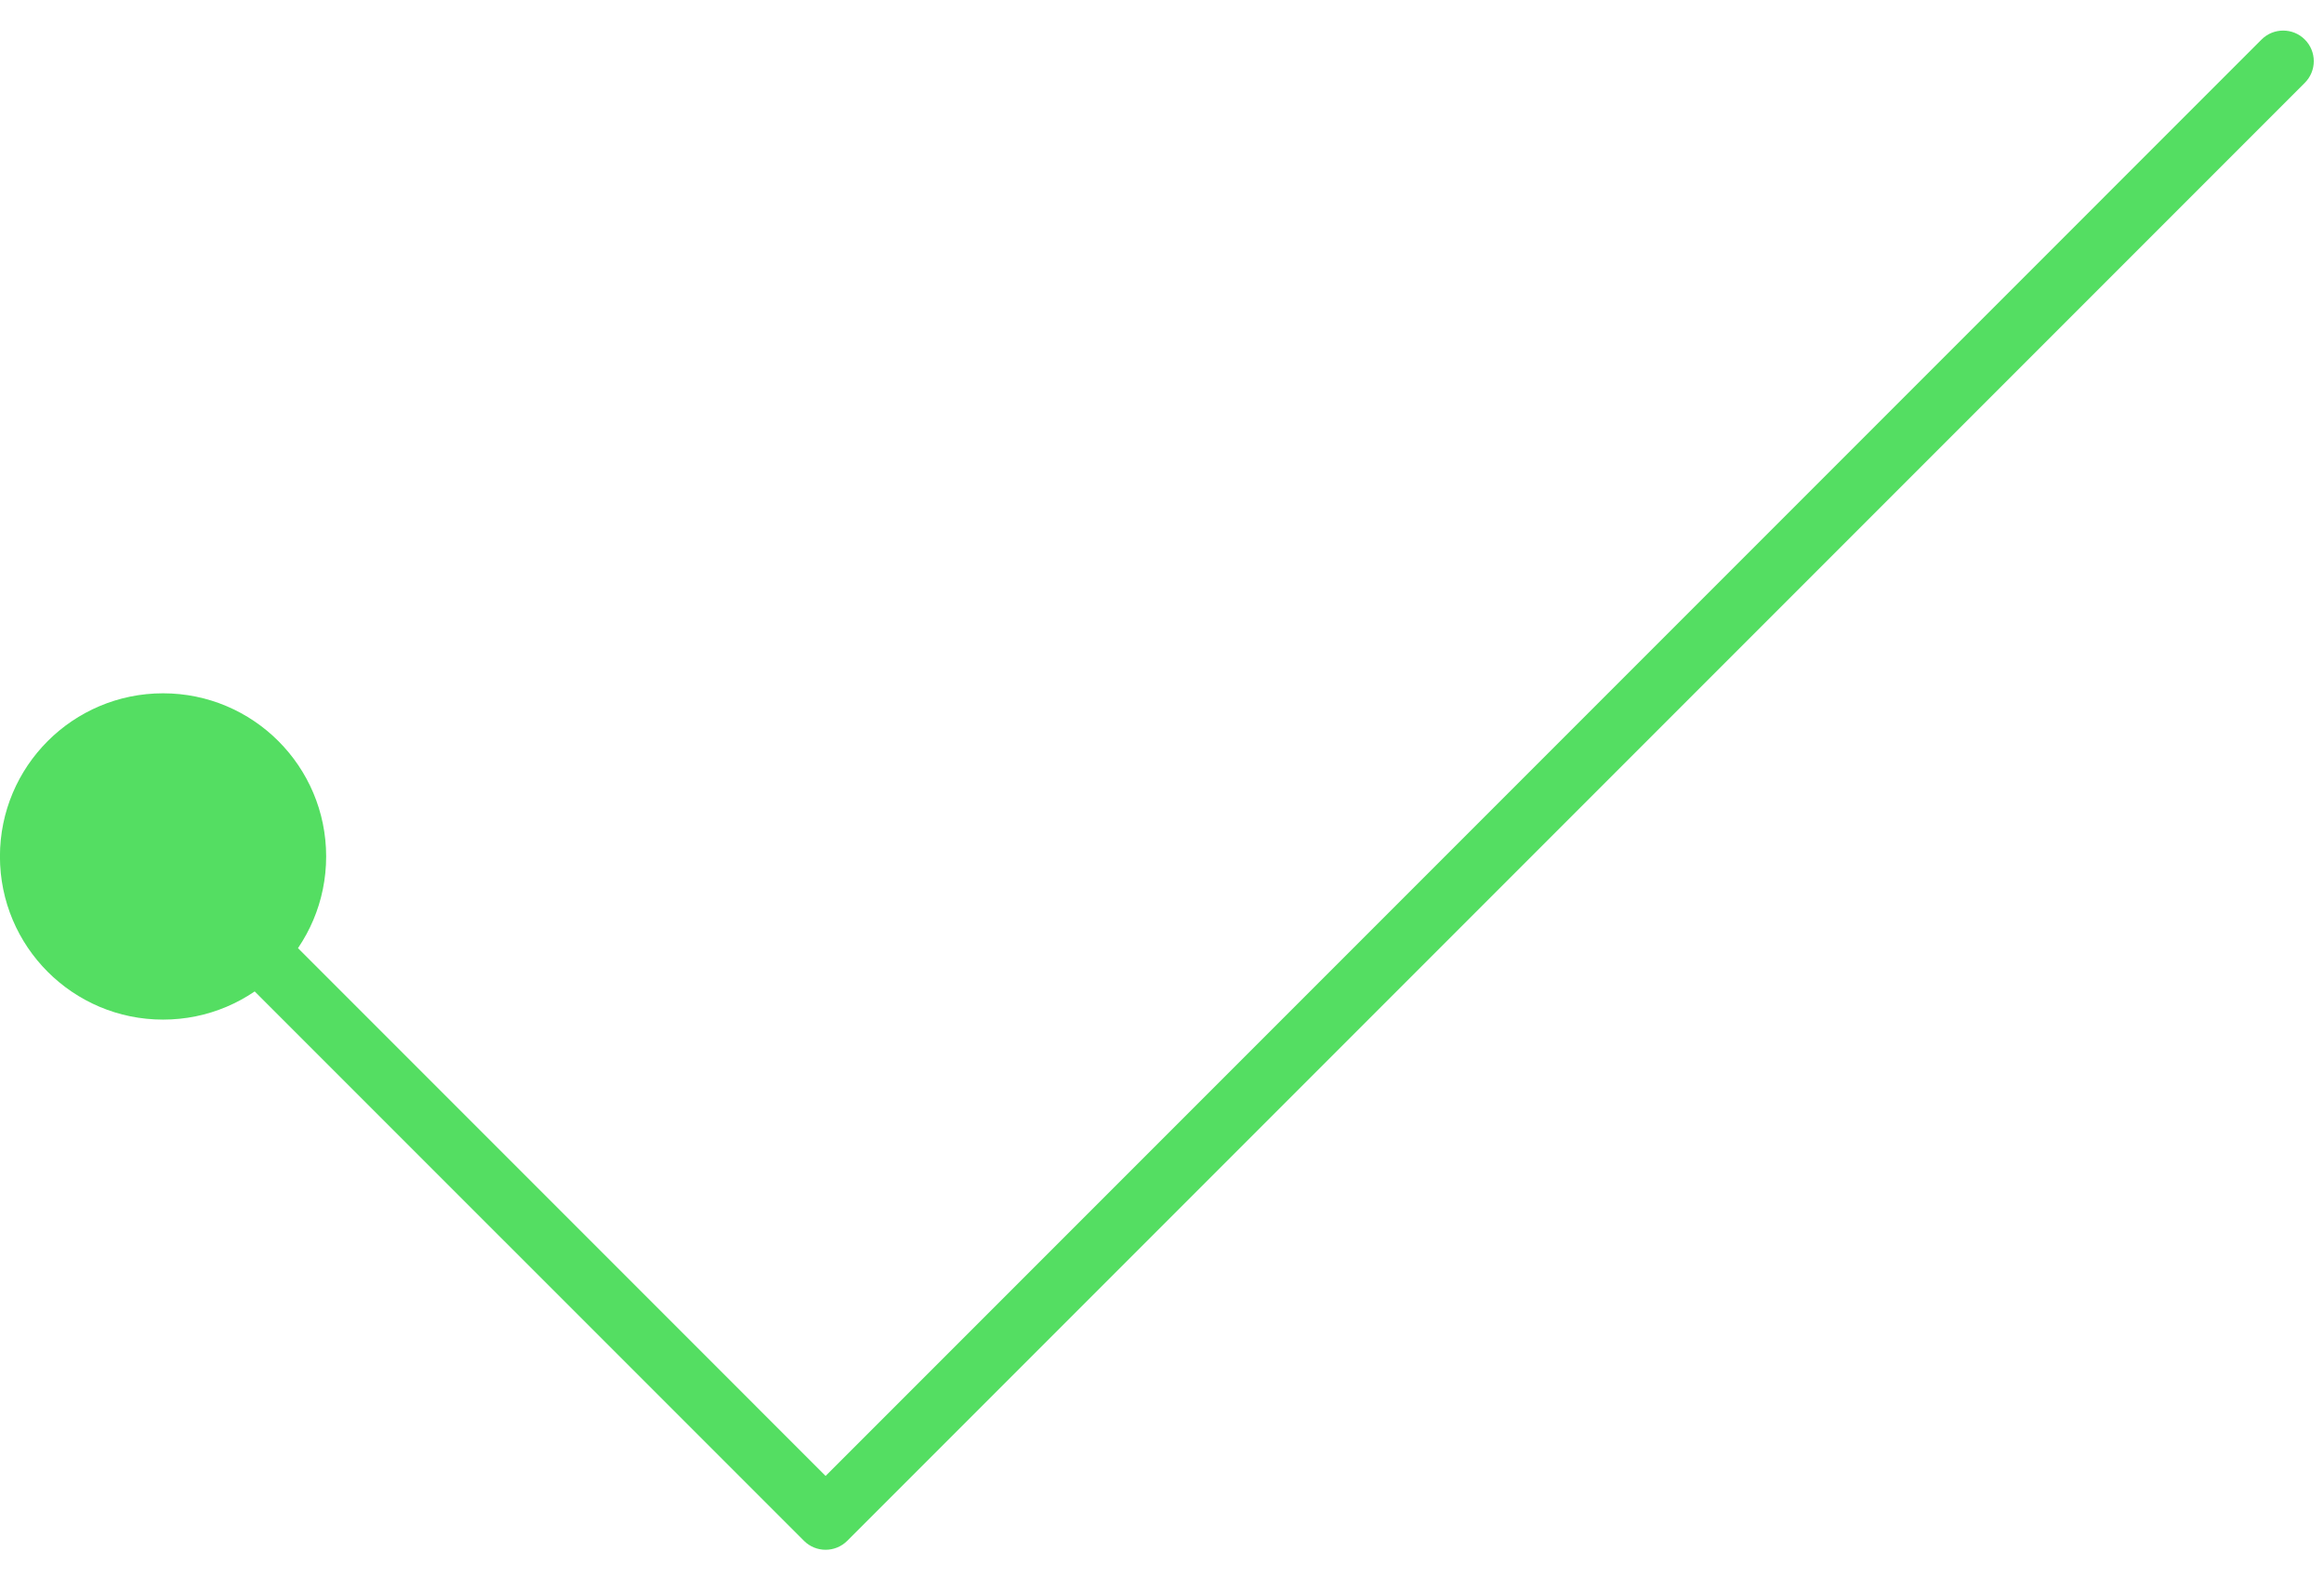
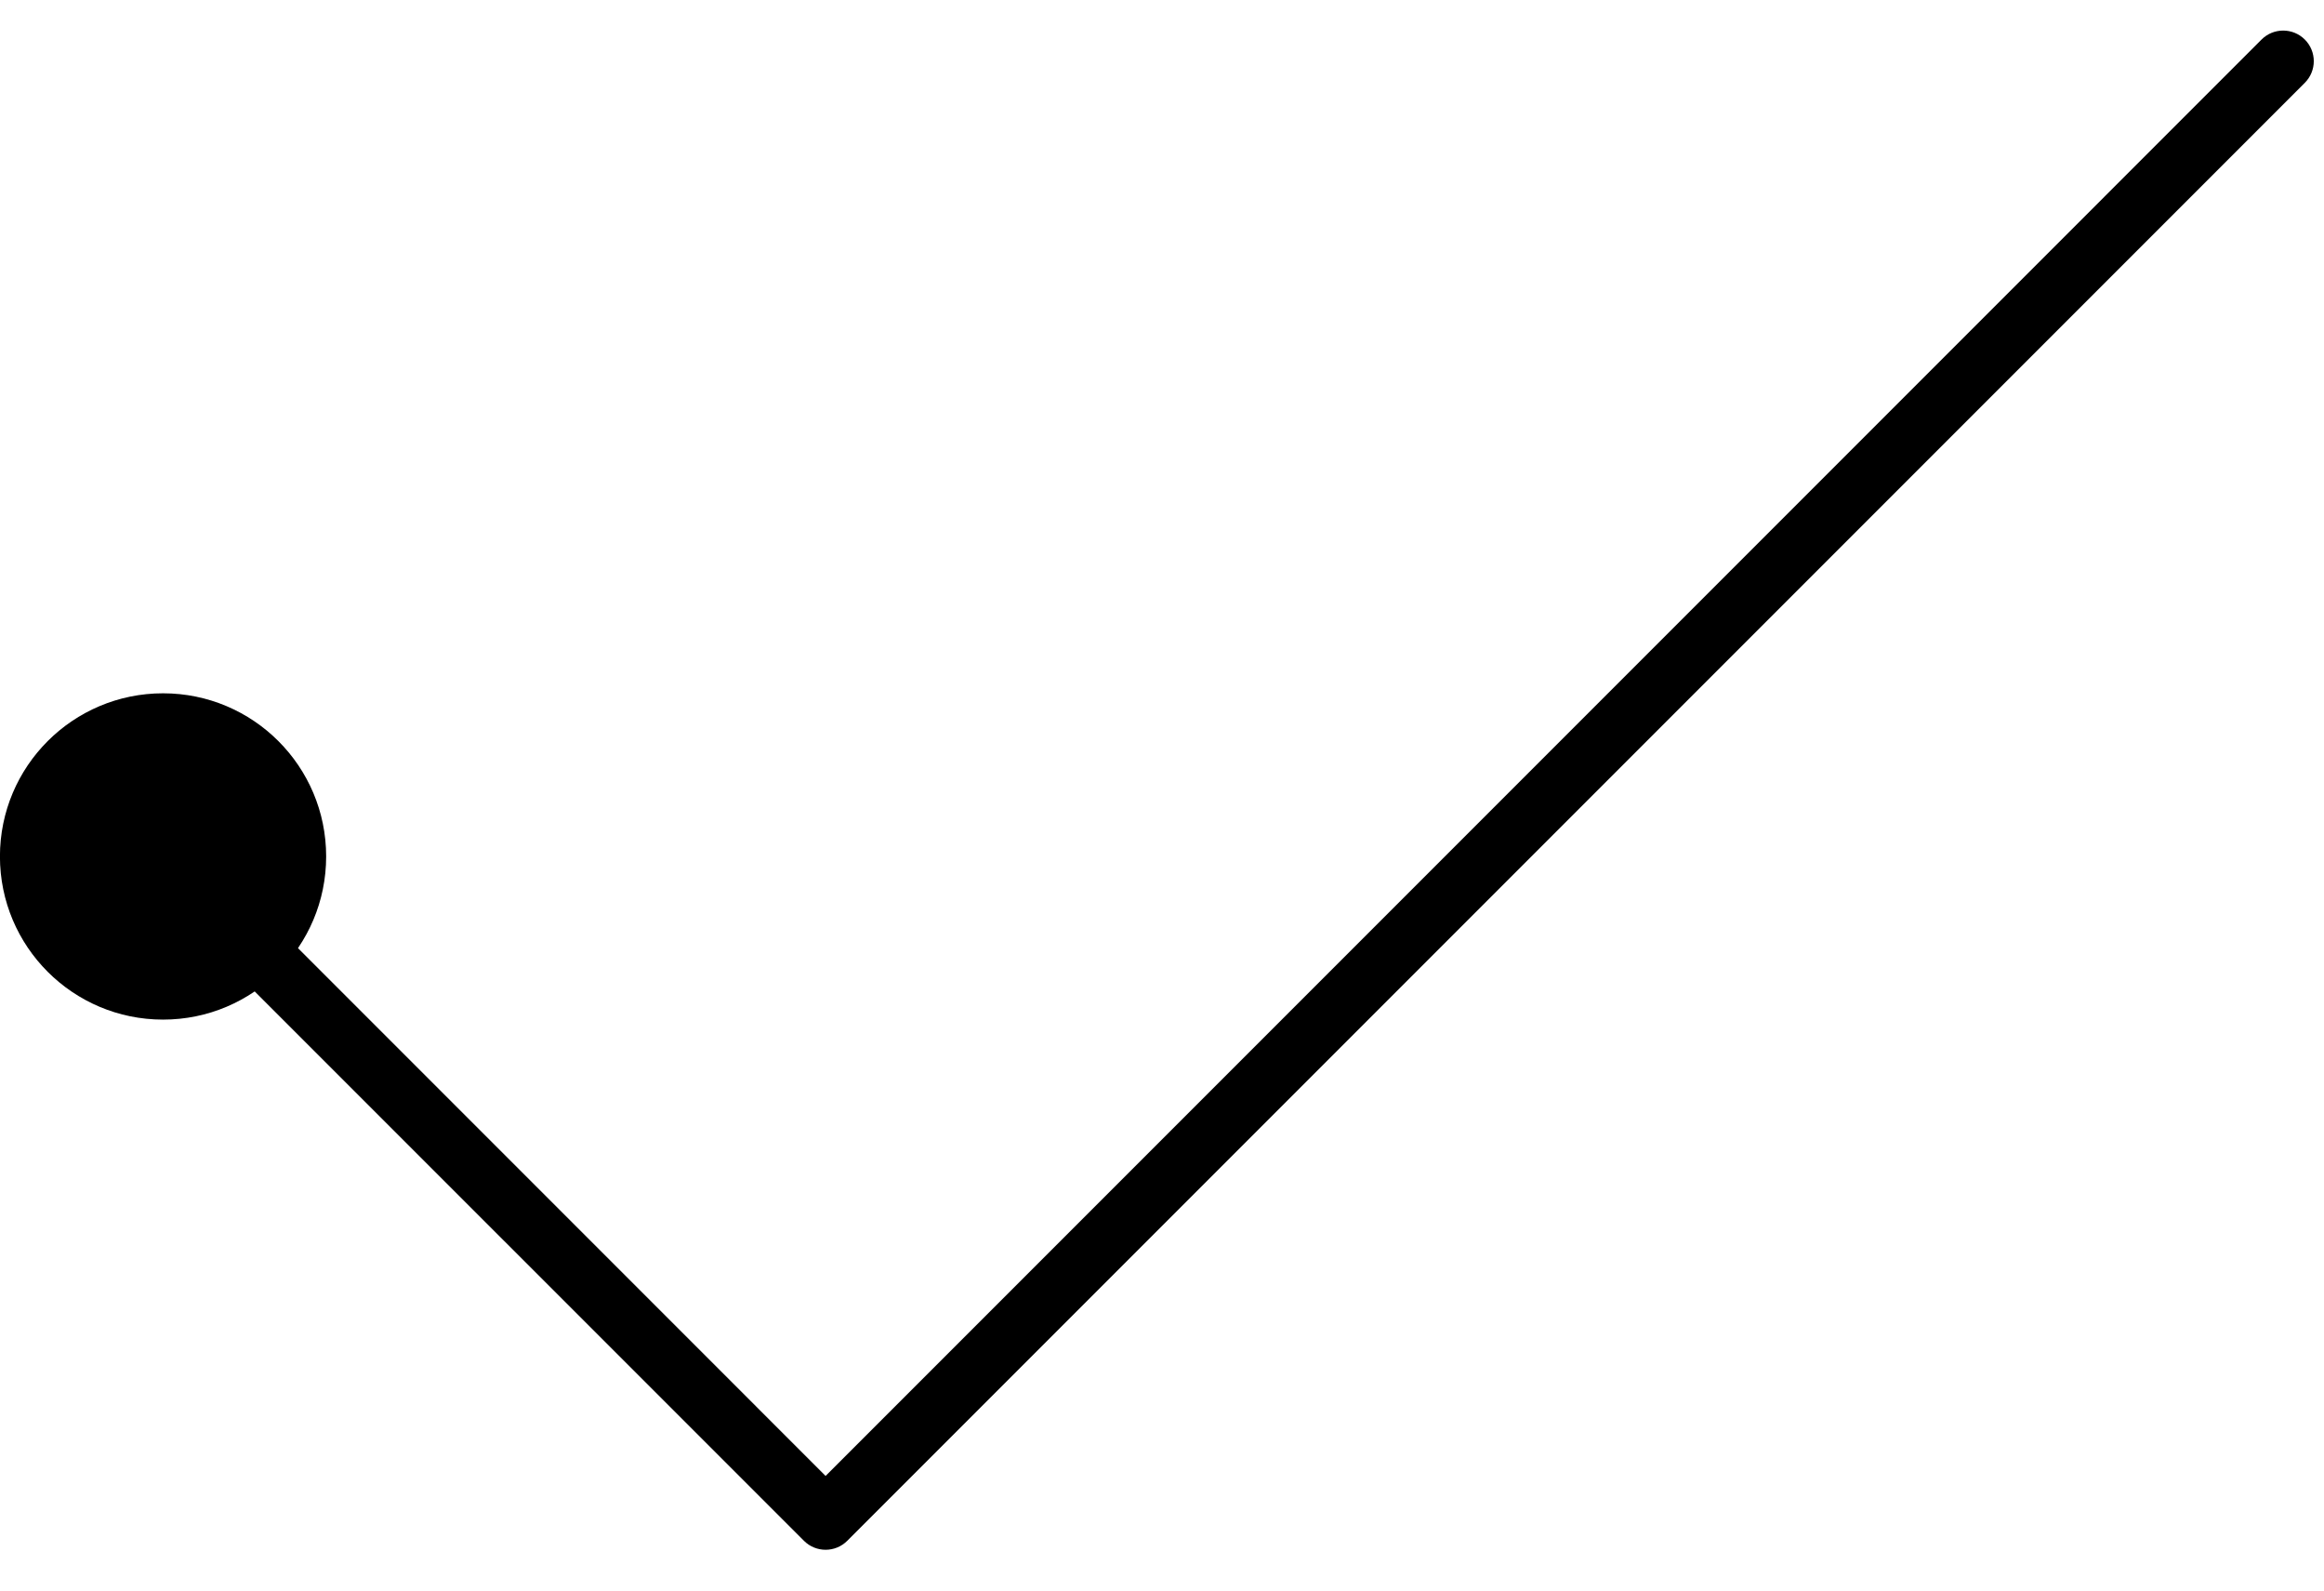
<svg xmlns="http://www.w3.org/2000/svg" width="38" height="26" viewBox="0 0 38 26" fill="none">
-   <path d="M37.686 1.354C37.882 1.158 37.882 0.842 37.686 0.646C37.491 0.451 37.174 0.451 36.979 0.646L37.686 1.354ZM13.499 24.833L13.146 25.187C13.341 25.382 13.658 25.382 13.853 25.187L13.499 24.833ZM-0.001 14C-0.001 15.473 1.193 16.667 2.666 16.667C4.139 16.667 5.333 15.473 5.333 14C5.333 12.527 4.139 11.333 2.666 11.333C1.193 11.333 -0.001 12.527 -0.001 14ZM36.979 0.646L13.146 24.48L13.853 25.187L37.686 1.354L36.979 0.646ZM13.853 24.48L3.02 13.646L2.312 14.354L13.146 25.187L13.853 24.48Z" fill="#54DE62" />
+   <path d="M37.686 1.354C37.882 1.158 37.882 0.842 37.686 0.646C37.491 0.451 37.174 0.451 36.979 0.646L37.686 1.354ZM13.499 24.833L13.146 25.187C13.341 25.382 13.658 25.382 13.853 25.187L13.499 24.833ZM-0.001 14C-0.001 15.473 1.193 16.667 2.666 16.667C4.139 16.667 5.333 15.473 5.333 14C5.333 12.527 4.139 11.333 2.666 11.333C1.193 11.333 -0.001 12.527 -0.001 14ZM36.979 0.646L13.146 24.48L13.853 25.187L37.686 1.354L36.979 0.646ZM13.853 24.48L3.02 13.646L2.312 14.354L13.146 25.187L13.853 24.48Z" fill="#000" />
</svg>
